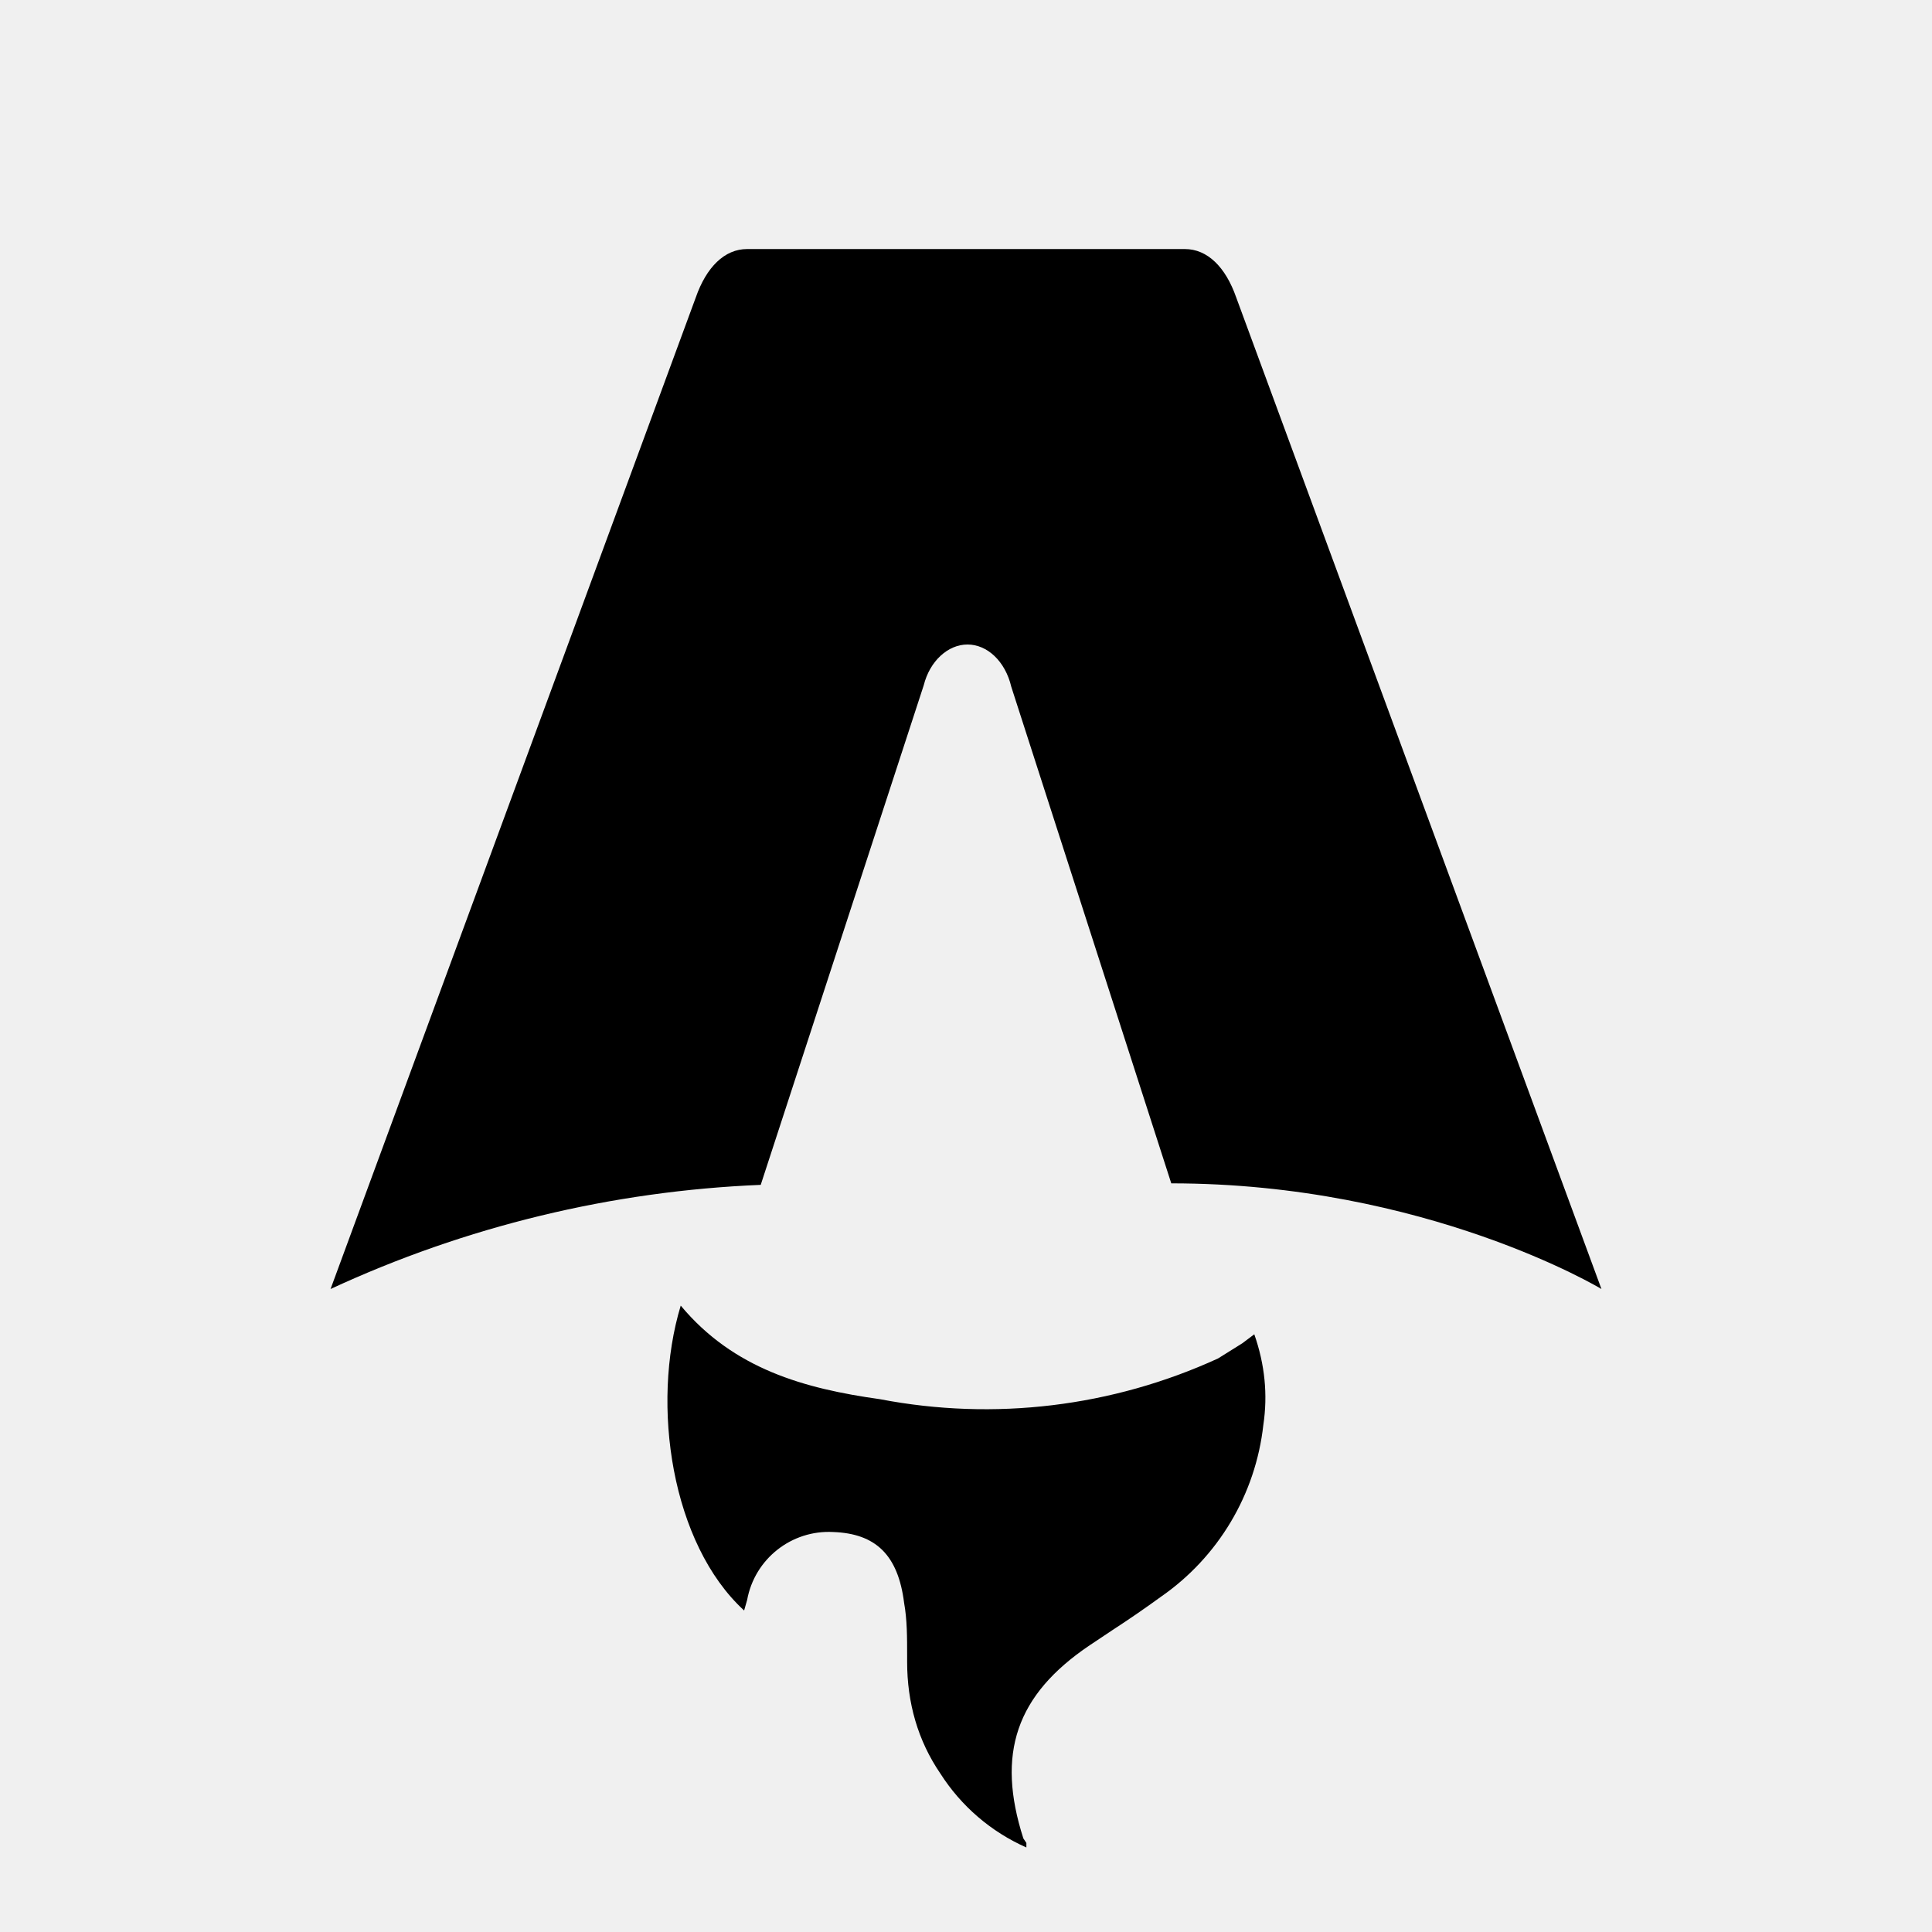
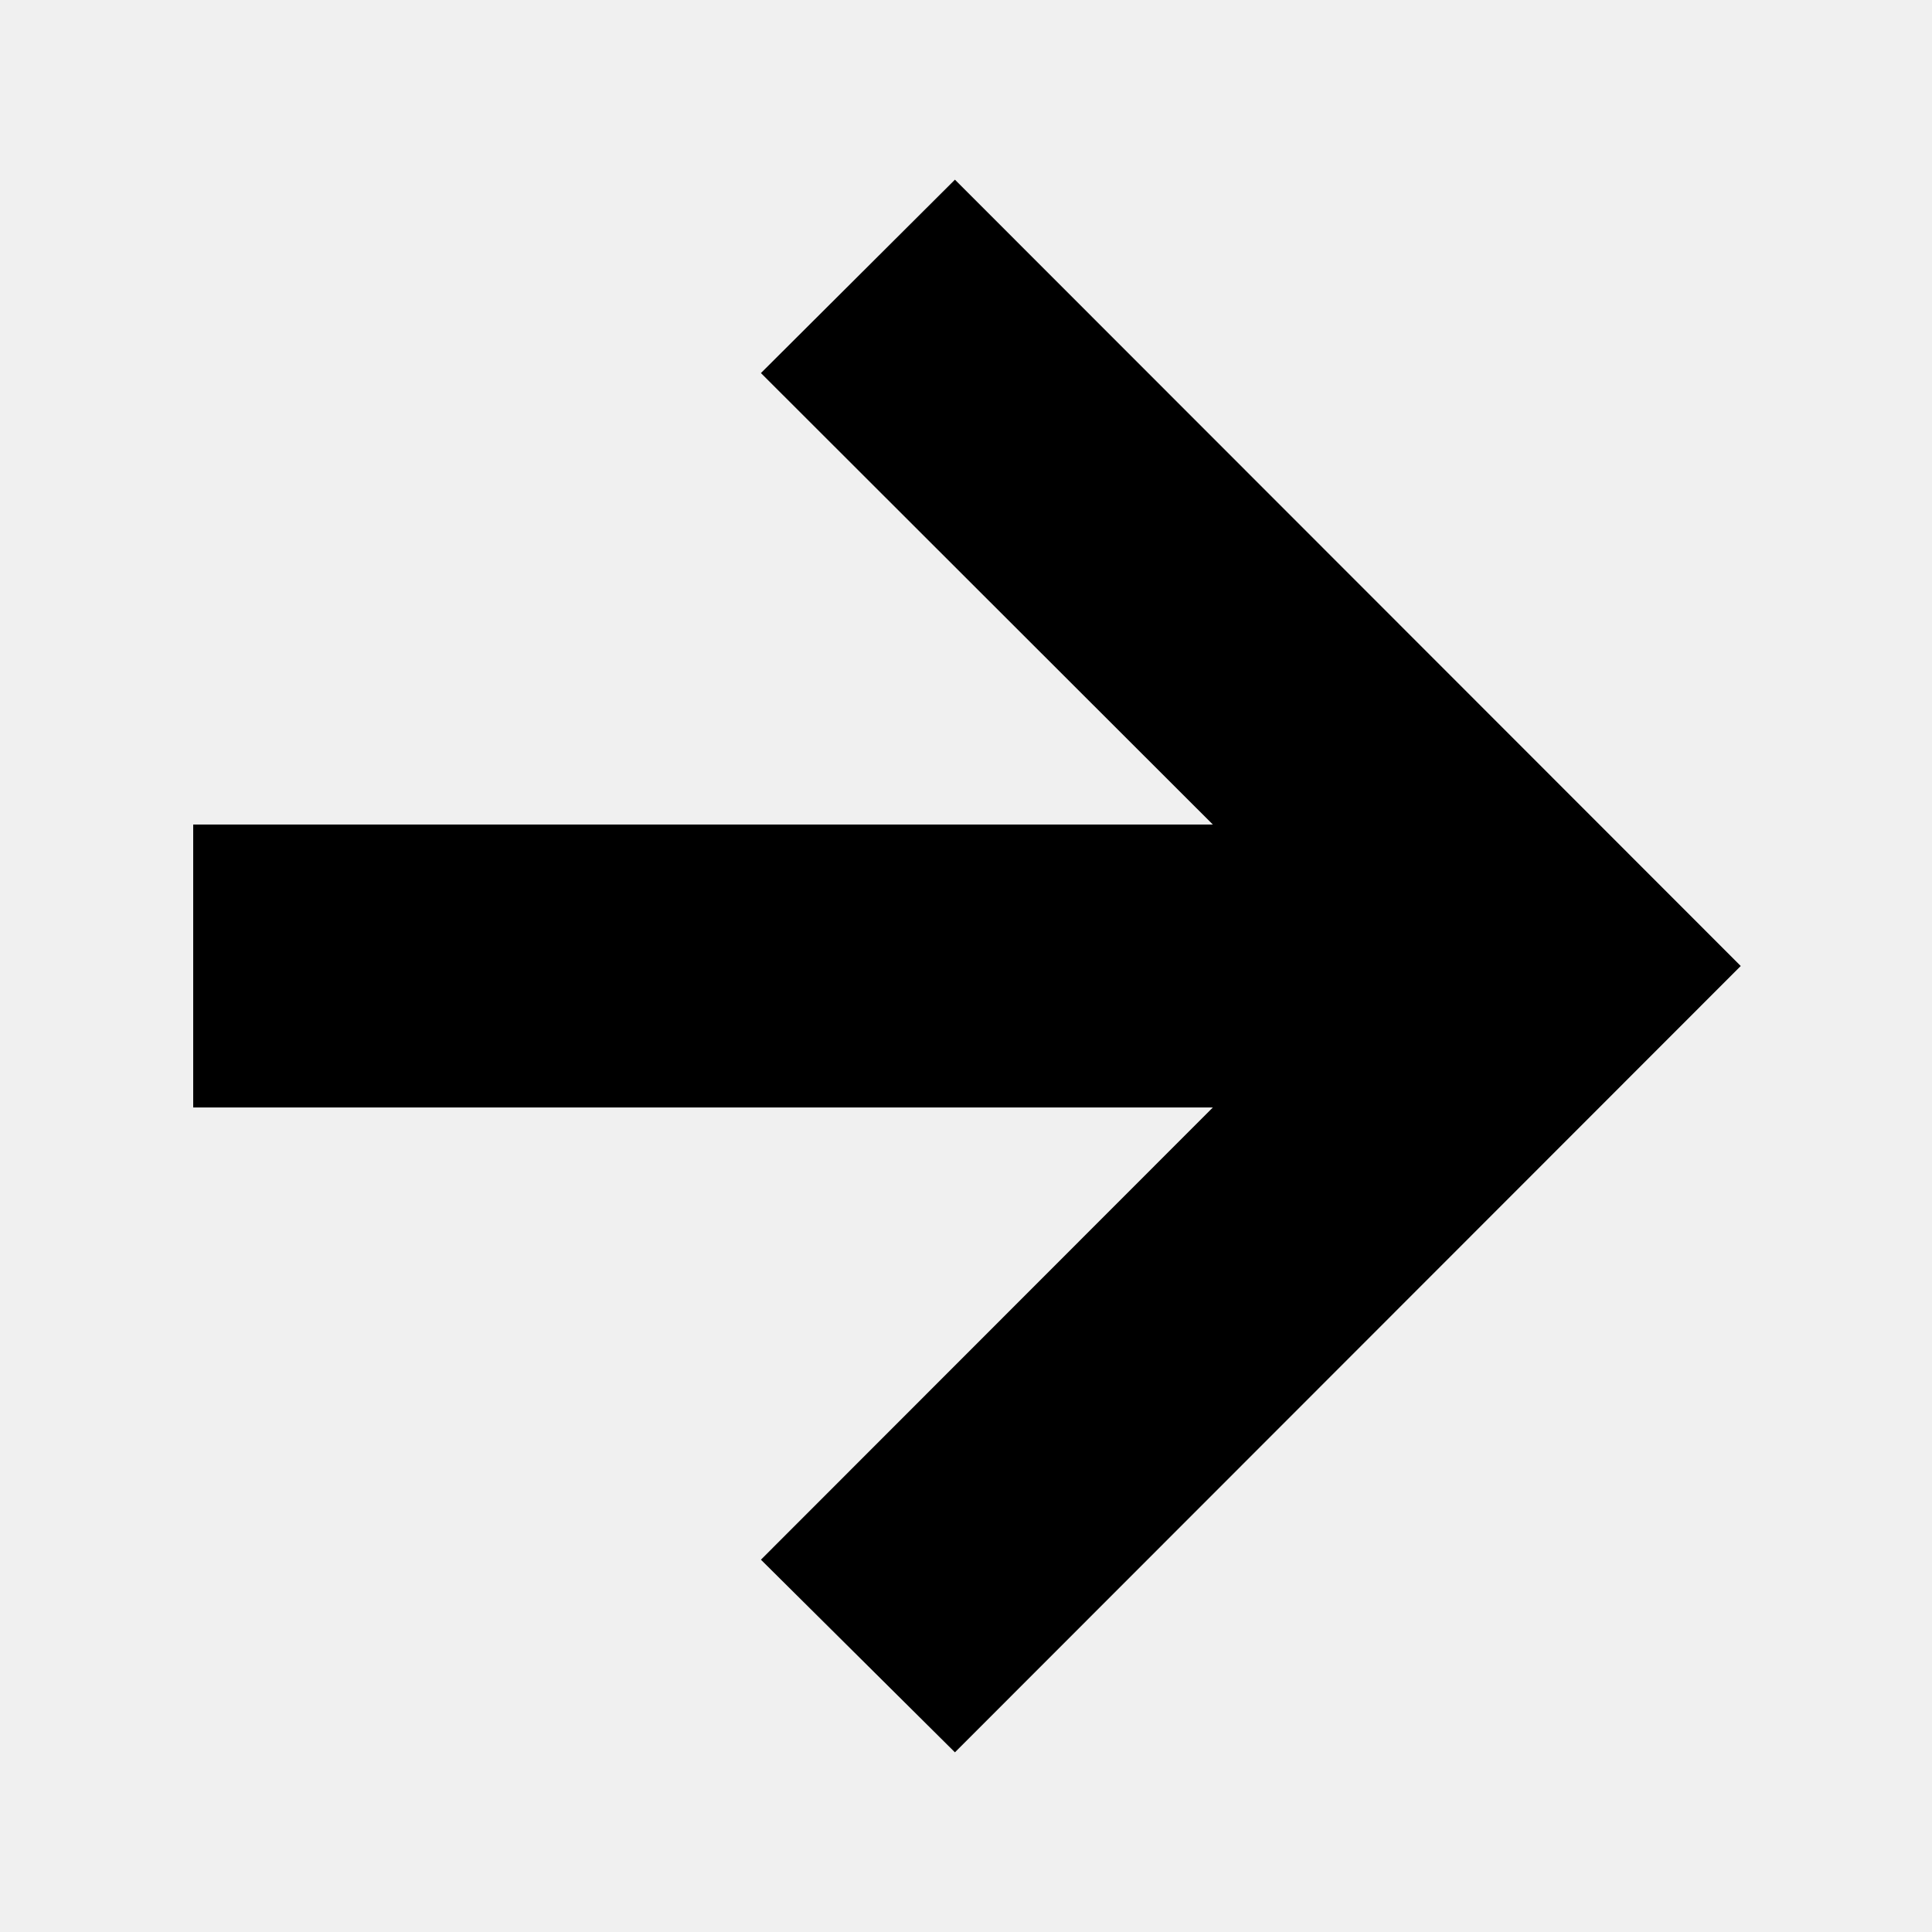
- <svg xmlns="http://www.w3.org/2000/svg" fill="none" viewBox="0 0 128 128">
-   <path d="M50.4 78.5a75.1 75.1 0 0 0-28.5 6.9l24.2-65.7c.7-2 1.9-3.2 3.4-3.2h29c1.5 0 2.7 1.2 3.4 3.2l24.2 65.7s-11.6-7-28.5-7L67 45.5c-.4-1.7-1.6-2.8-2.9-2.8-1.3 0-2.5 1.1-2.9 2.7L50.4 78.5Zm-1.1 28.2Zm-4.2-20.2c-2 6.6-.6 15.8 4.2 20.2a17.5 17.5 0 0 1 .2-.7 5.5 5.5 0 0 1 5.7-4.5c2.8.1 4.3 1.5 4.7 4.7.2 1.1.2 2.3.2 3.5v.4c0 2.7.7 5.2 2.2 7.4a13 13 0 0 0 5.7 4.9v-.3l-.2-.3c-1.8-5.6-.5-9.5 4.4-12.8l1.5-1a73 73 0 0 0 3.2-2.2 16 16 0 0 0 6.8-11.4c.3-2 .1-4-.6-6l-.8.6-1.6 1a37 37 0 0 1-22.4 2.7c-5-.7-9.7-2-13.2-6.2Z" />
+ <svg xmlns="http://www.w3.org/2000/svg" width="1000" height="1000" viewBox="0 0 1000 1000" fill="none">
+   <path d="M494.273 907L393.856 807.295L627.773 573.221H100V426.779H627.773L393.856 193.095L494.273 93L901 500L494.273 907Z" />
  <style>
-         path { fill: #000; }
-         @media (prefers-color-scheme: dark) {
-             path { fill: #FFF; }
-         }
-     </style>
+     path {
+       fill: #000;
+     }
+ 
+     @media (prefers-color-scheme: dark) {
+       path {
+         fill: #fff;
+       }
+     }
+   </style>
</svg>
